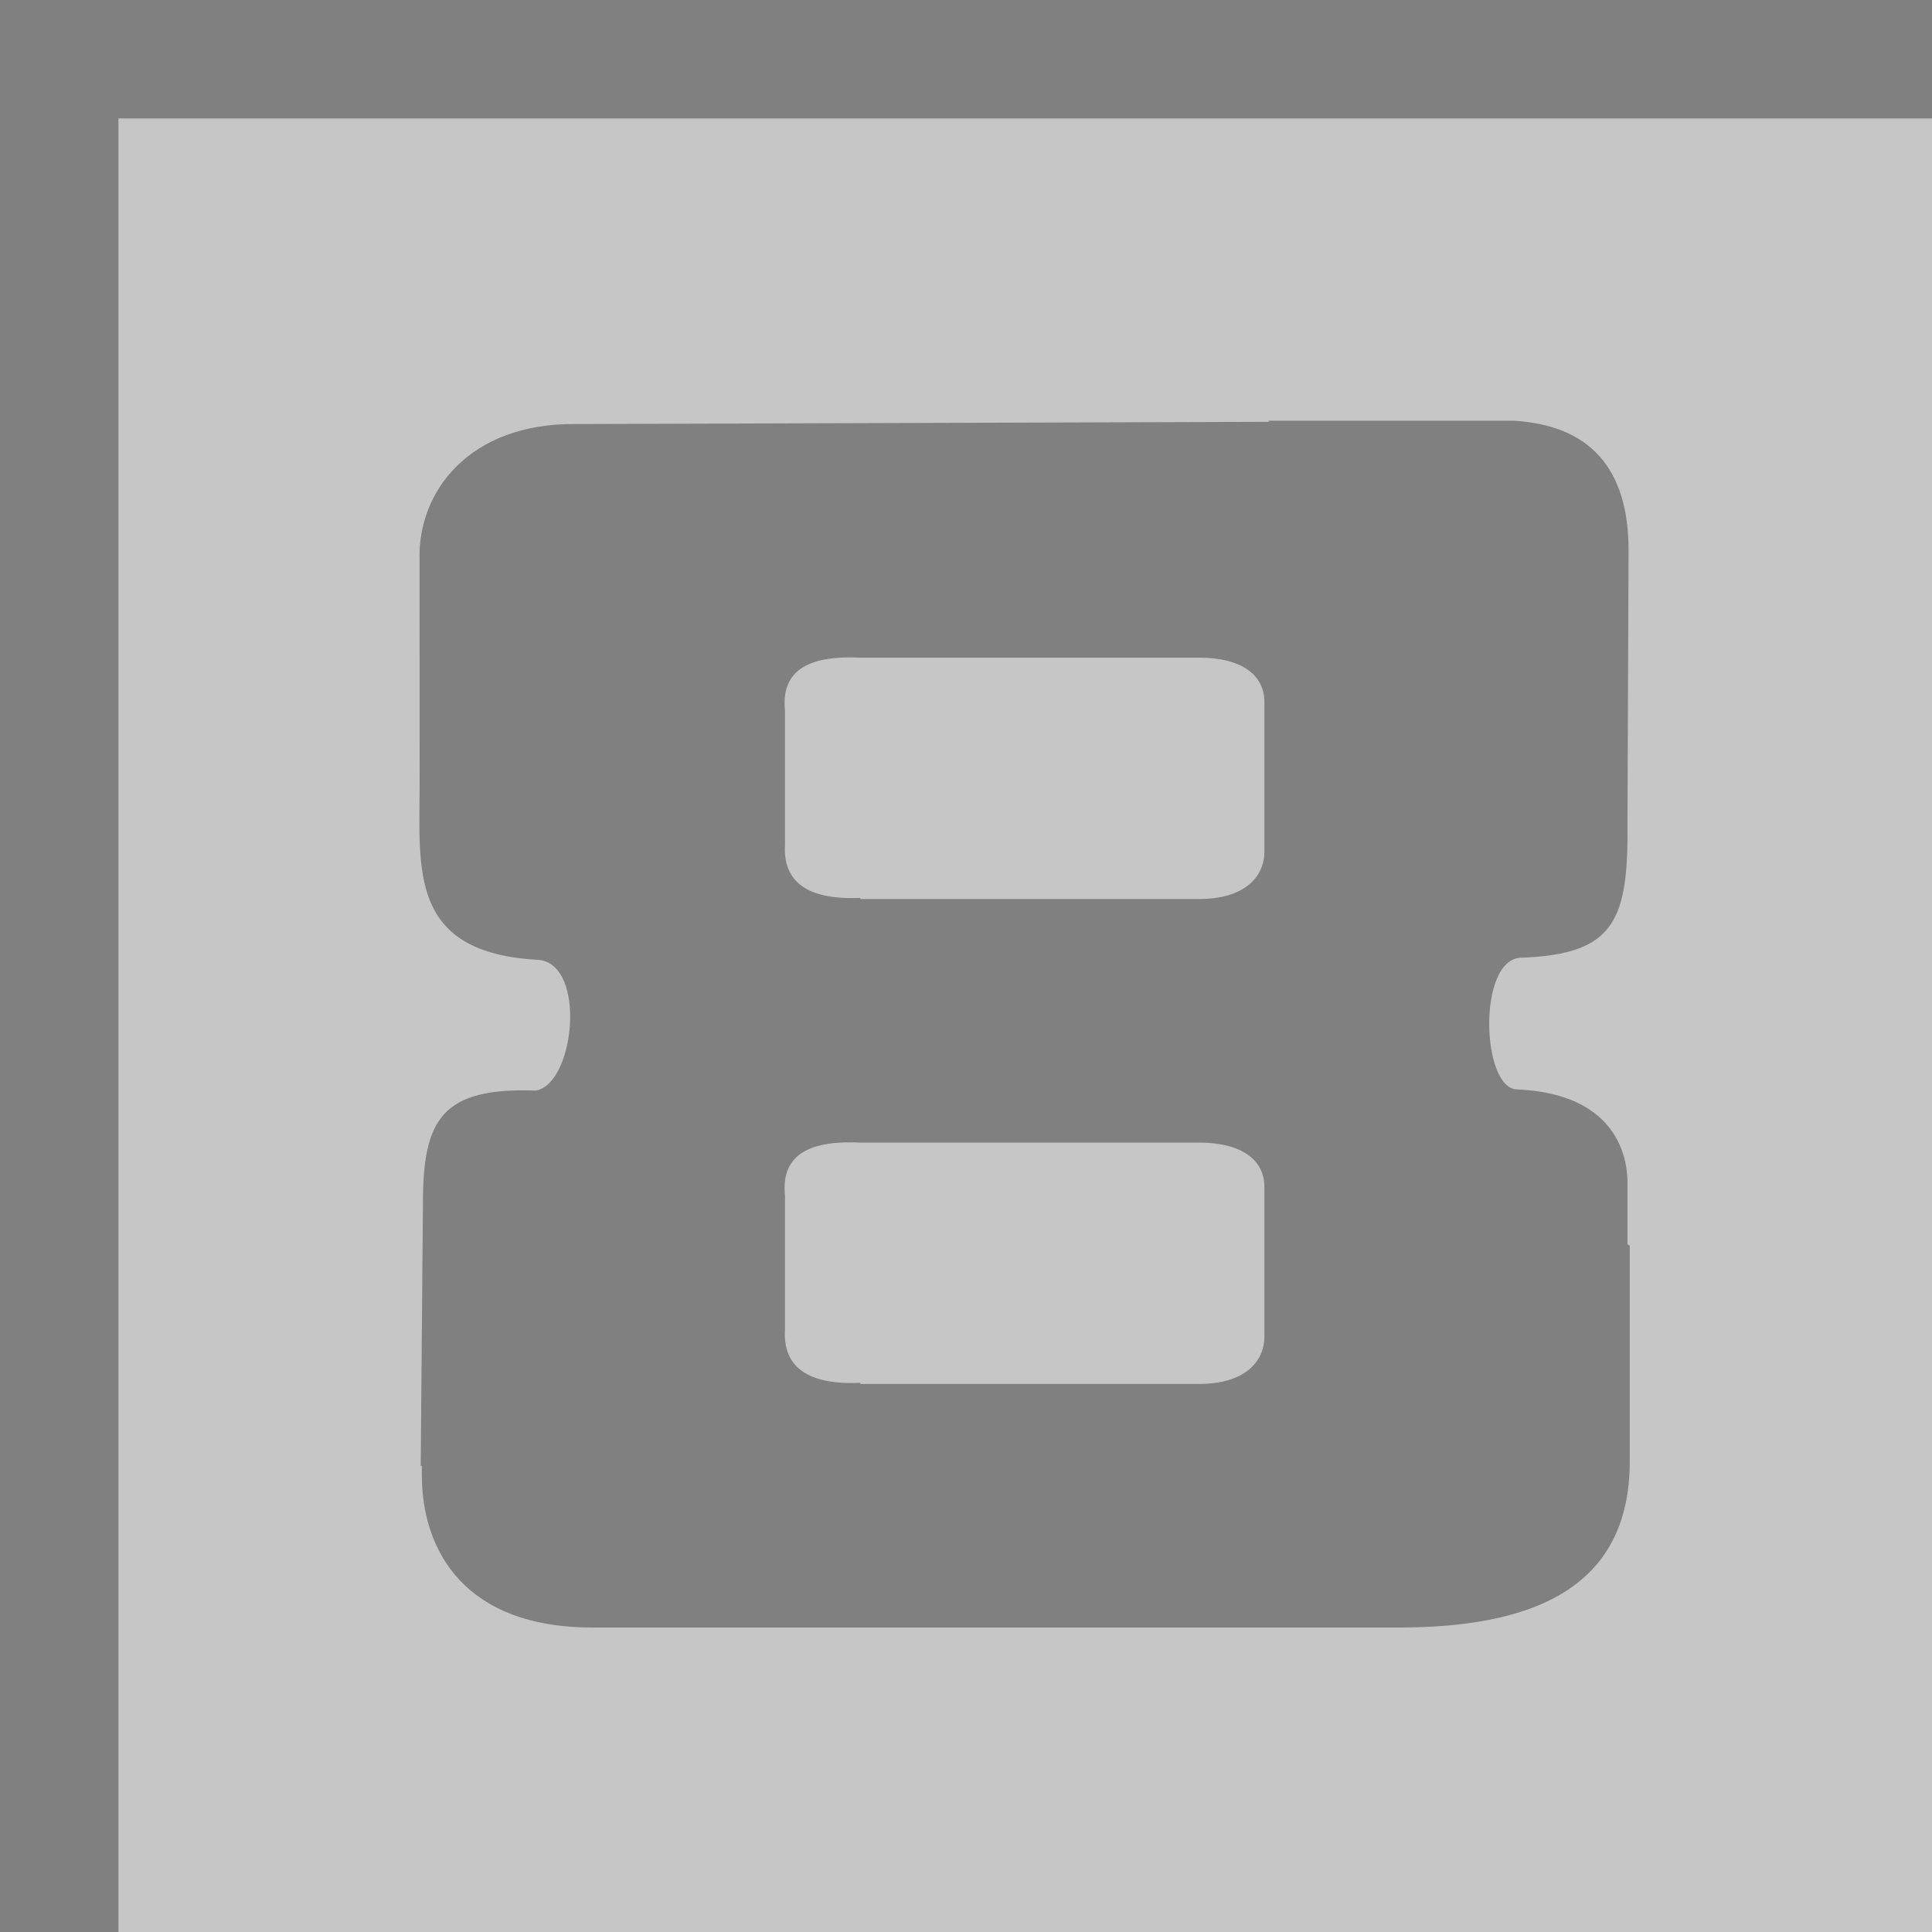
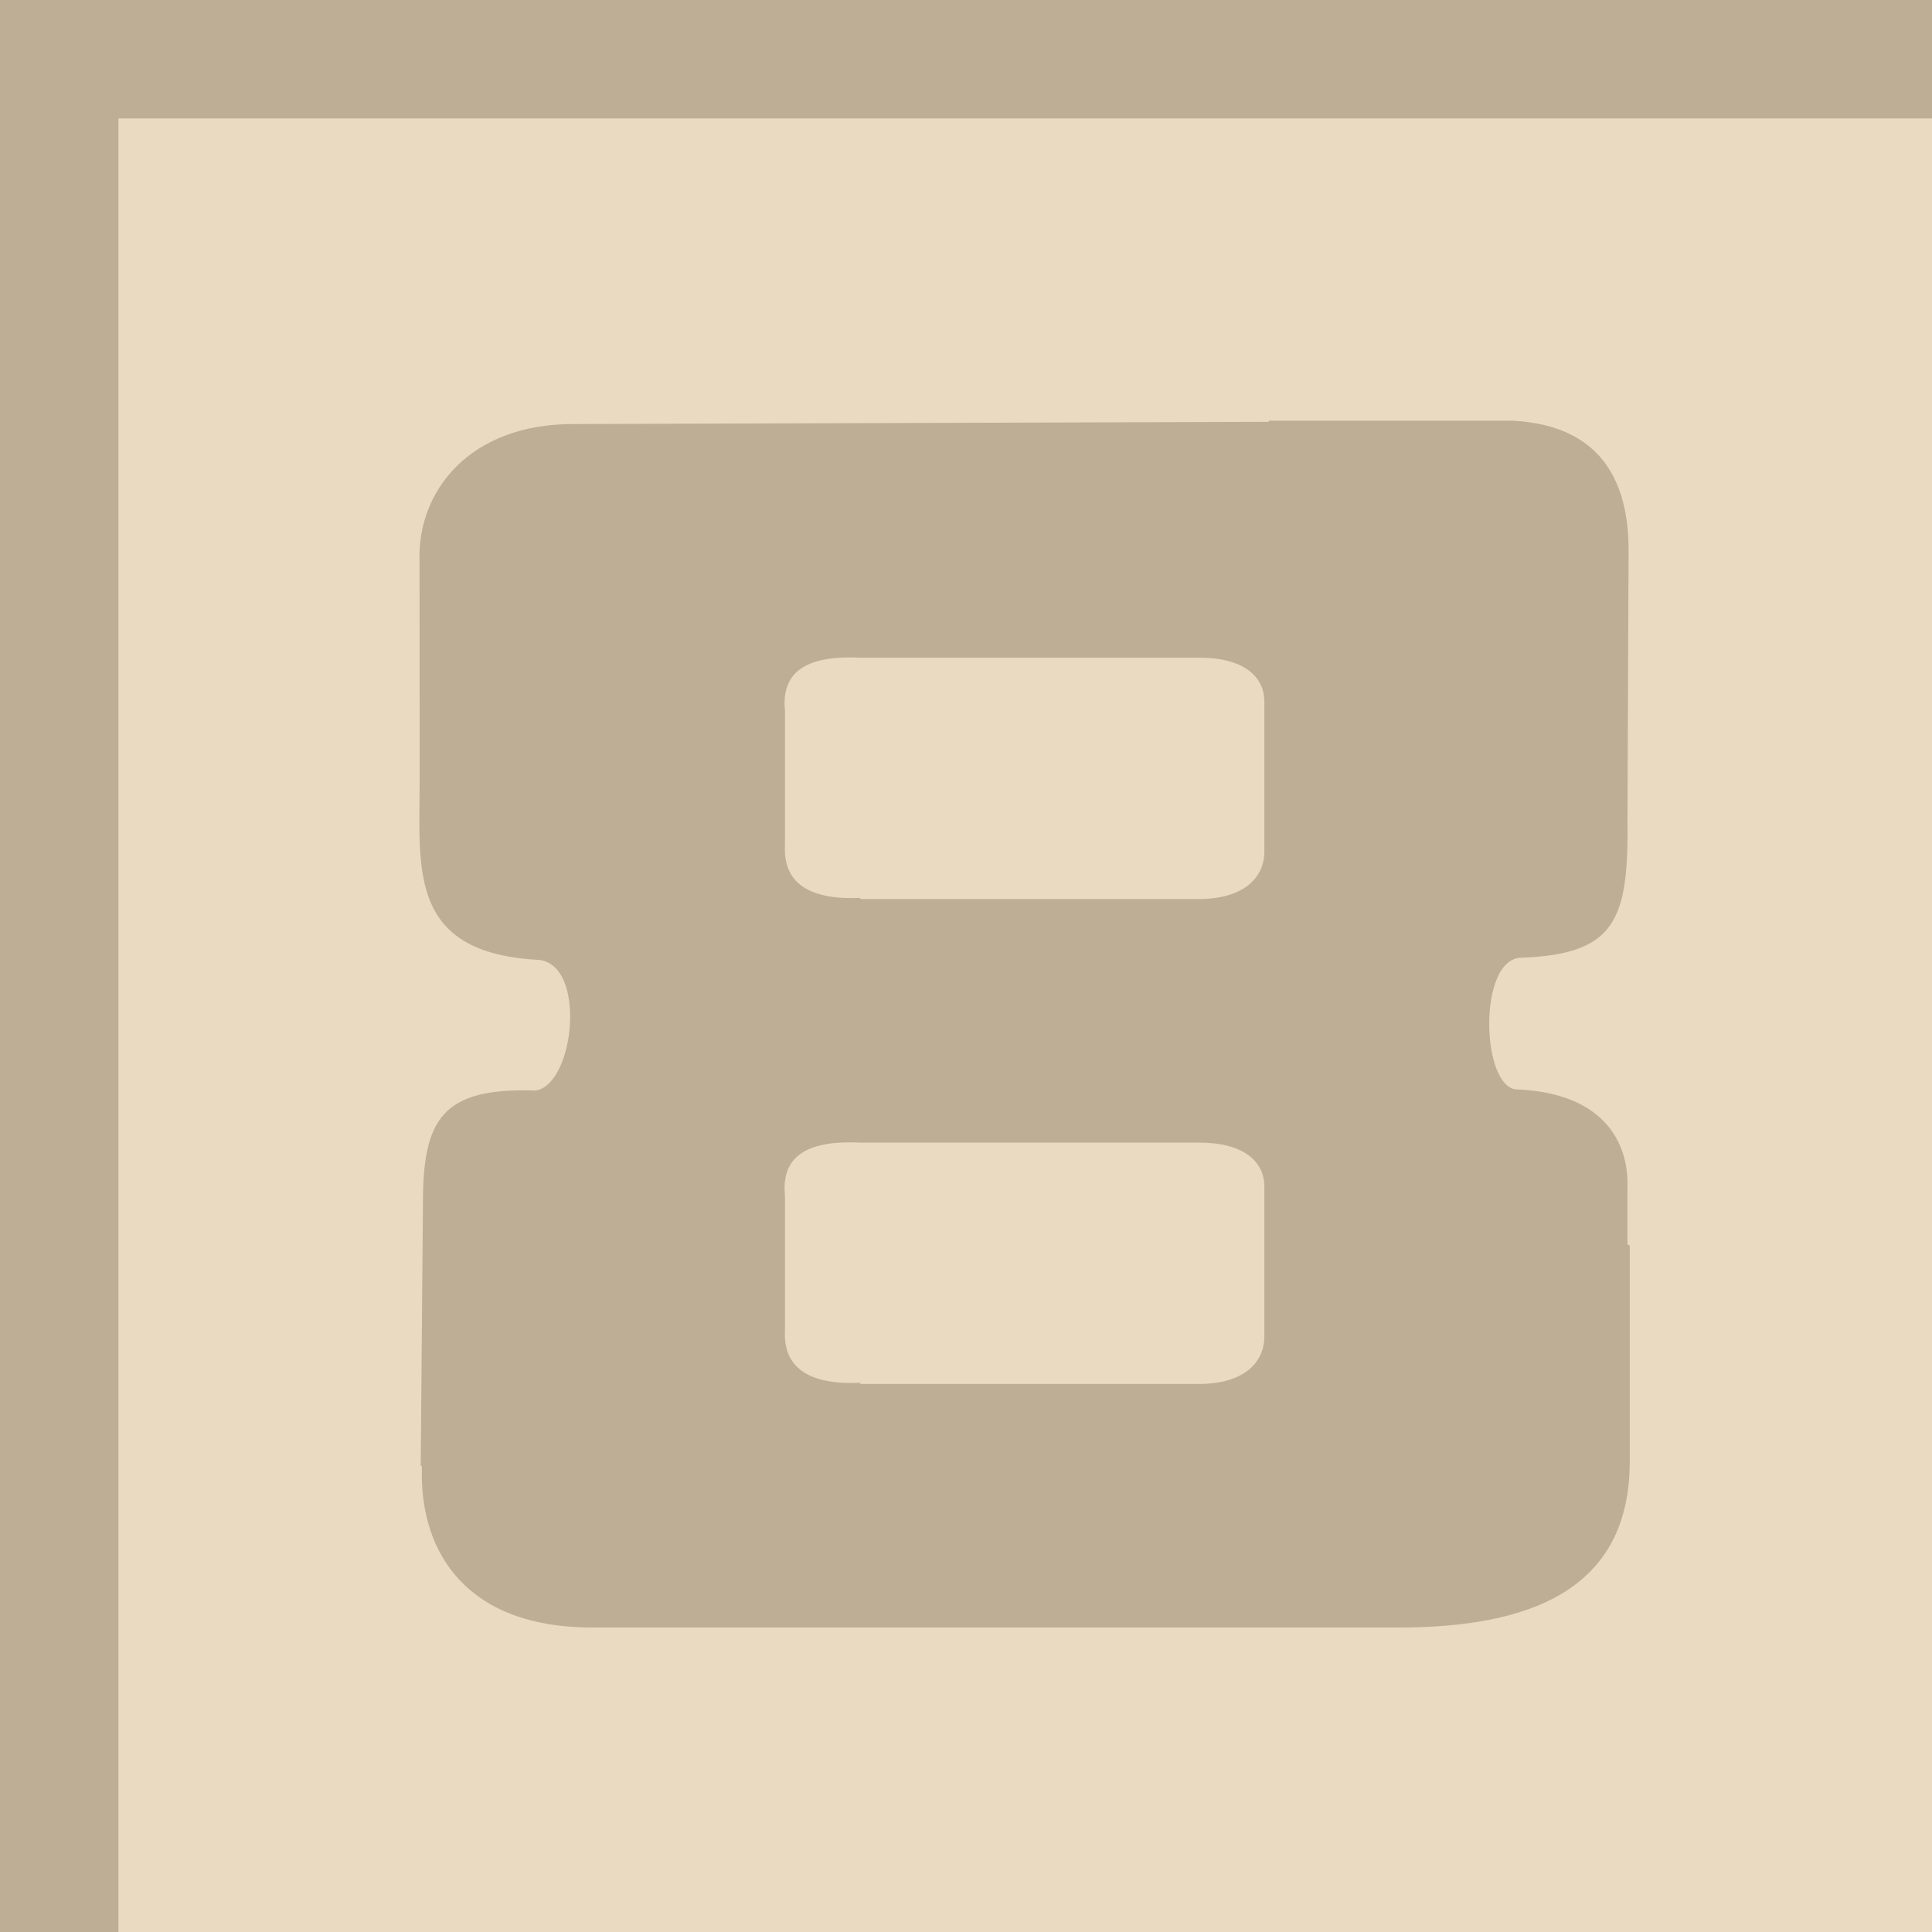
<svg xmlns="http://www.w3.org/2000/svg" xml:space="preserve" width="25mm" height="25mm" style="shape-rendering:geometricPrecision; text-rendering:geometricPrecision; image-rendering:optimizeQuality; fill-rule:evenodd; clip-rule:evenodd" viewBox="0 0 1.745 1.745">
  <defs>
    <style type="text/css">
   
-     .fil0 {fill:gray}
-     .fil1 {fill:#c6c6c6}
+     .fil0 {fill:#bdae95}
+     .fil1 {fill:#e9dac1}
   
  </style>
  </defs>
  <g id="Layer_x0020_1">
    <rect class="fil0" width="1.745" height="1.745" />
    <rect class="fil1" x="0.107" y="0.107" width="1.638" height="1.638" />
    <path class="fil0" d="M0.777 1.25l0.306 0c0.04,0 0.059,-0.019 0.059,-0.043l0 -0.135c0,-0.024 -0.02,-0.04 -0.059,-0.04l-0.306 0c-0.043,-0.002 -0.072,0.009 -0.068,0.048l0 0.121c-0.002,0.034 0.021,0.05 0.068,0.048zm0.695 -0.125l0 0.195c0,0.116 -0.09,0.15 -0.209,0.15l-0.728 0c-0.115,0 -0.154,-0.069 -0.154,-0.138l0 -0.008 -0.001 0 0.002 -0.237c0,-0.076 0.017,-0.105 0.102,-0.102 0.035,-0.006 0.046,-0.113 0.003,-0.118 -0.118,-0.006 -0.108,-0.081 -0.108,-0.159l-5.58369e-005 -0.202c-0.002,-0.062 0.045,-0.124 0.141,-0.123l0.626 -0.002 0 -0.001 0.221 0c0.069,0.004 0.104,0.043 0.104,0.117l-0.001 0.244c0.001,0.089 -0.01,0.121 -0.096,0.124 -0.04,0.001 -0.036,0.12 -0.003,0.119 0.104,0.005 0.099,0.081 0.099,0.088 5.58369e-005,0.005 0,0.016 0,0.052zm-0.695 -0.313l0.306 0c0.04,0 0.059,-0.019 0.059,-0.043l0 -0.135c0,-0.024 -0.02,-0.04 -0.059,-0.04l-0.306 0c-0.043,-0.002 -0.072,0.009 -0.068,0.048l0 0.121c-0.002,0.034 0.021,0.05 0.068,0.048z" />
  </g>
</svg>
